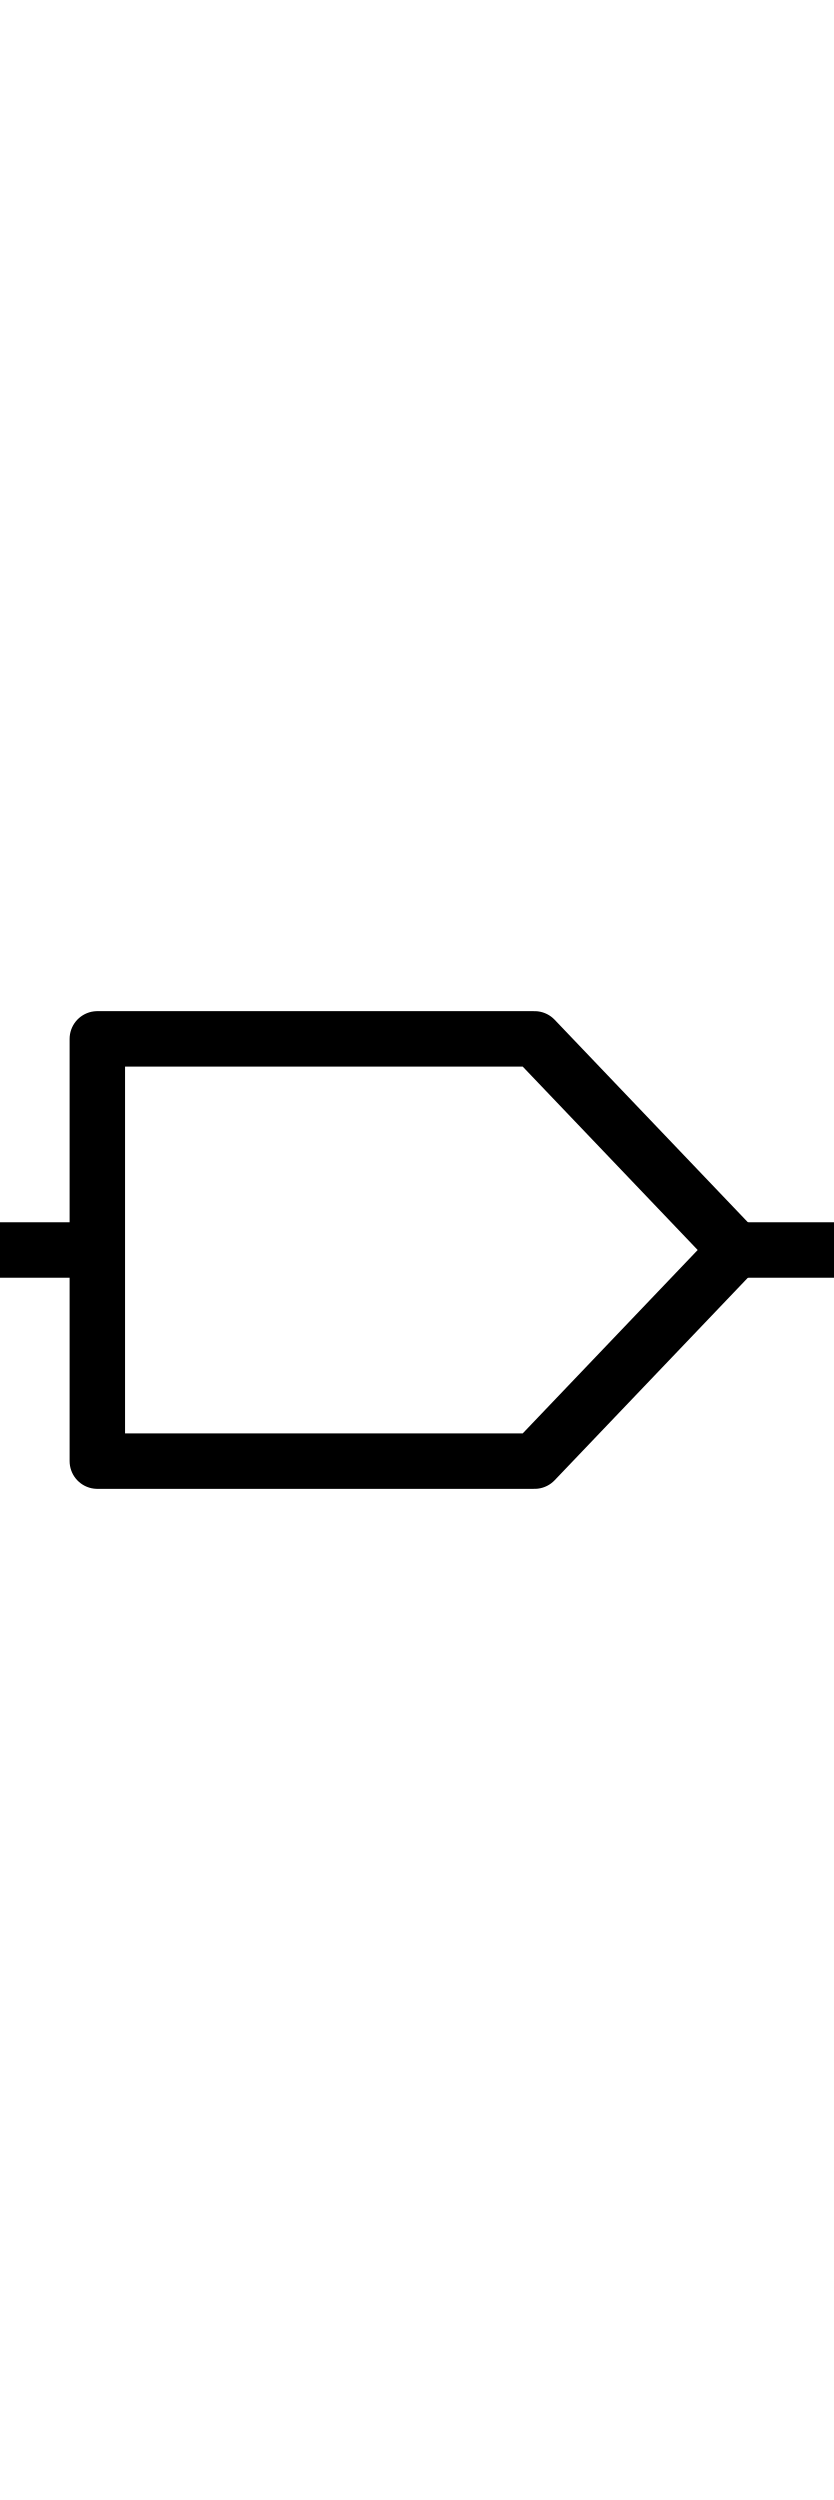
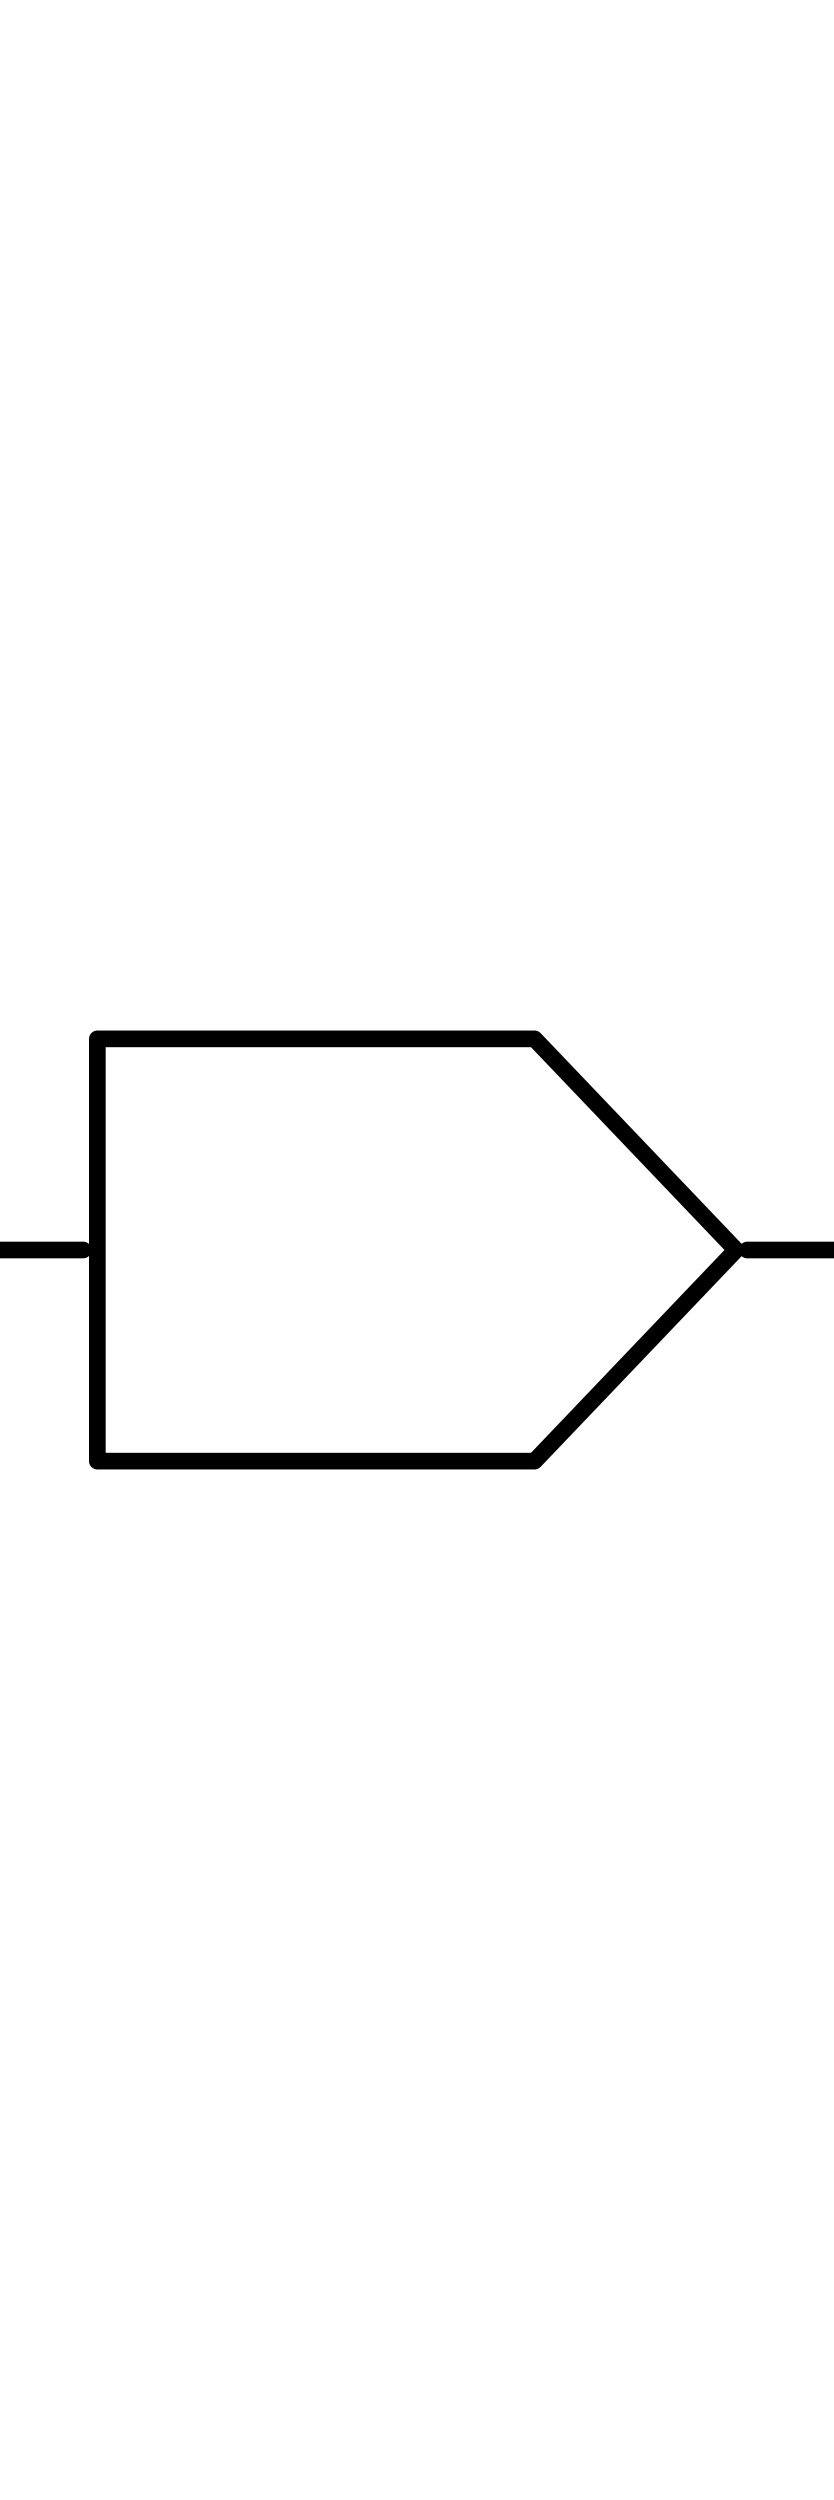
<svg xmlns="http://www.w3.org/2000/svg" viewBox="0 0 45 135" version="1.1" xml:space="preserve" x="0px" y="0px" width="0.5in" height="1.5in" id="svg2">
  <defs id="defs4">
    <style type="text/css" id="style6">
      path,circle {
        stroke:#000000;
        stroke-width: 3;
        stroke-linecap: round;
        stroke-linejoin: round;
        fill: none
      }</style>
  </defs>
-   <path d="M 5.256,78.901 H 28.867 L 39.744,67.5 28.867,56.099 H 5.256 Z" id="path8" style="fill:none;stroke:#000000;stroke-width:2.994;stroke-linecap:round;stroke-linejoin:round;stroke-dasharray:none" />
-   <path style="fill:#000000;stroke-width:2.994;stroke-dasharray:none" d="M -0.107,67.5 H 4.494" id="path1" />
-   <path style="fill:#000000;stroke-width:2.994;stroke-dasharray:none" d="m 40.351,67.5 h 5.147" id="path2" />
+   <path d="M 5.256,78.901 H 28.867 L 39.744,67.5 28.867,56.099 H 5.256 Z" id="path8" style="fill:none;stroke:#000000;stroke-width:0.9;stroke-linecap:round;stroke-linejoin:round;stroke-dasharray:none" />
+   <path style="fill:#000000;stroke-width:0.9;stroke-dasharray:none" d="M -0.107,67.5 H 4.494" id="path1" />
+   <path style="fill:#000000;stroke-width:0.9;stroke-dasharray:none" d="m 40.351,67.5 h 5.147" id="path2" />
</svg>
